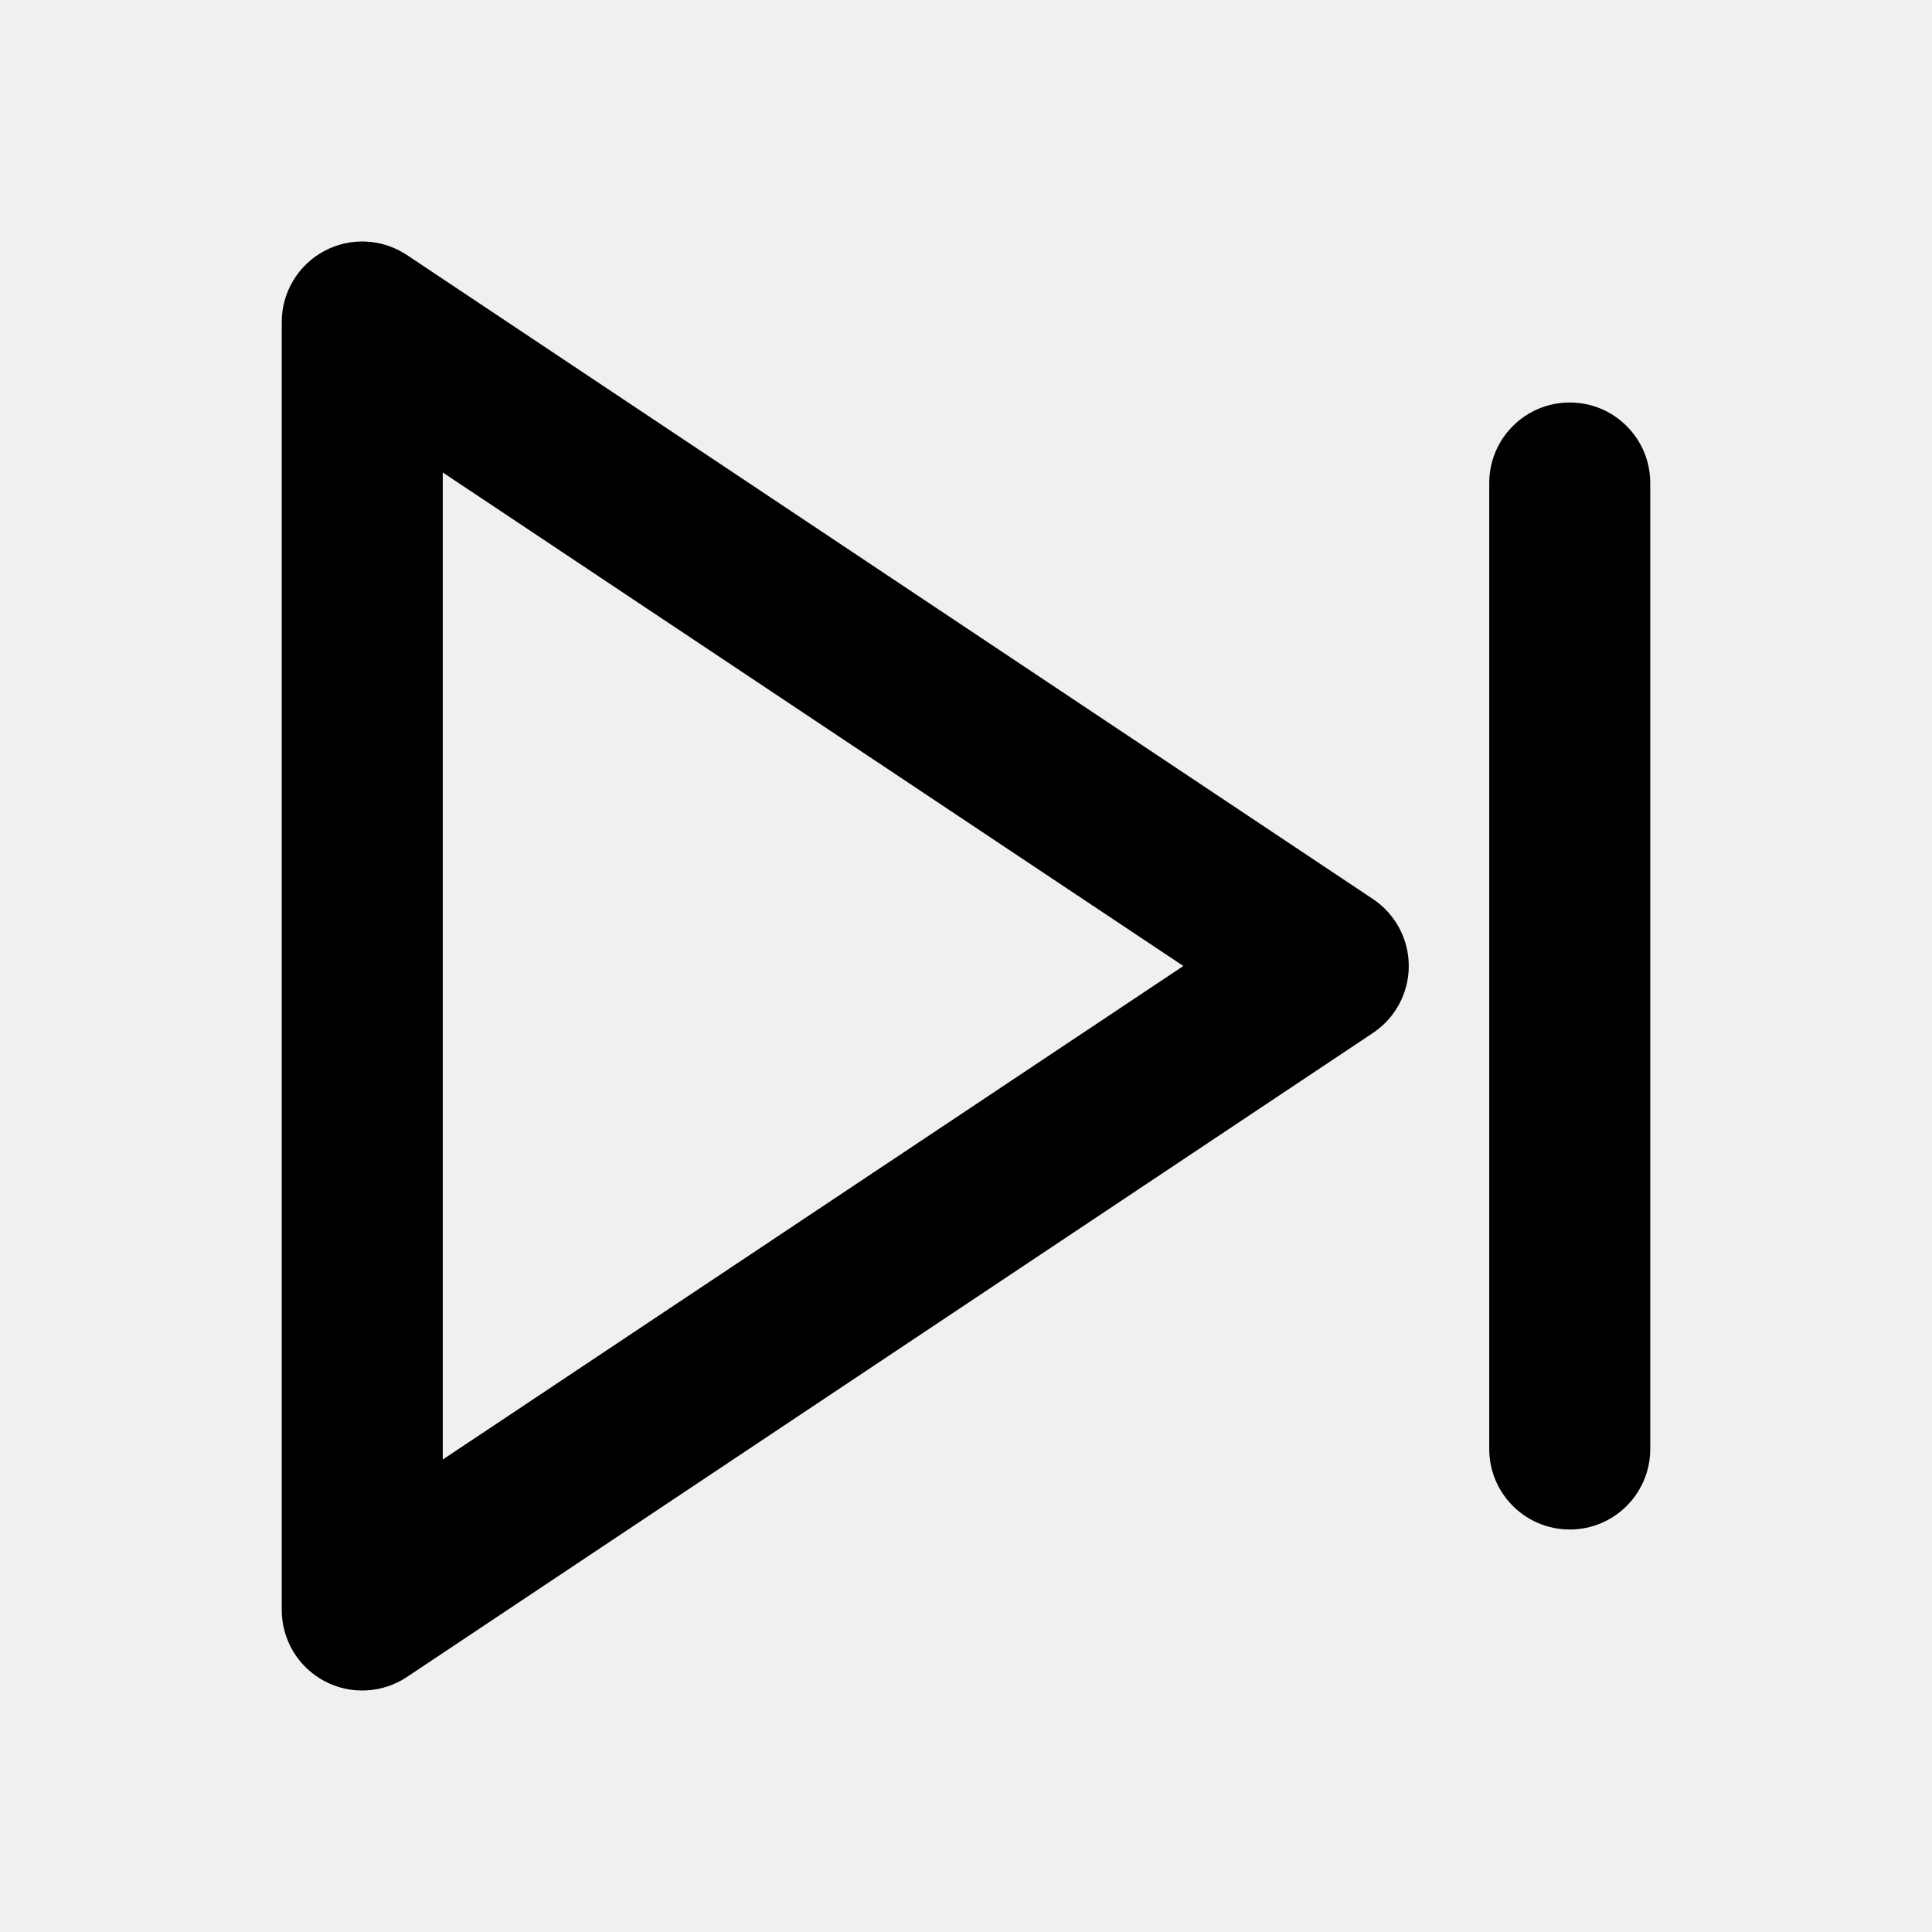
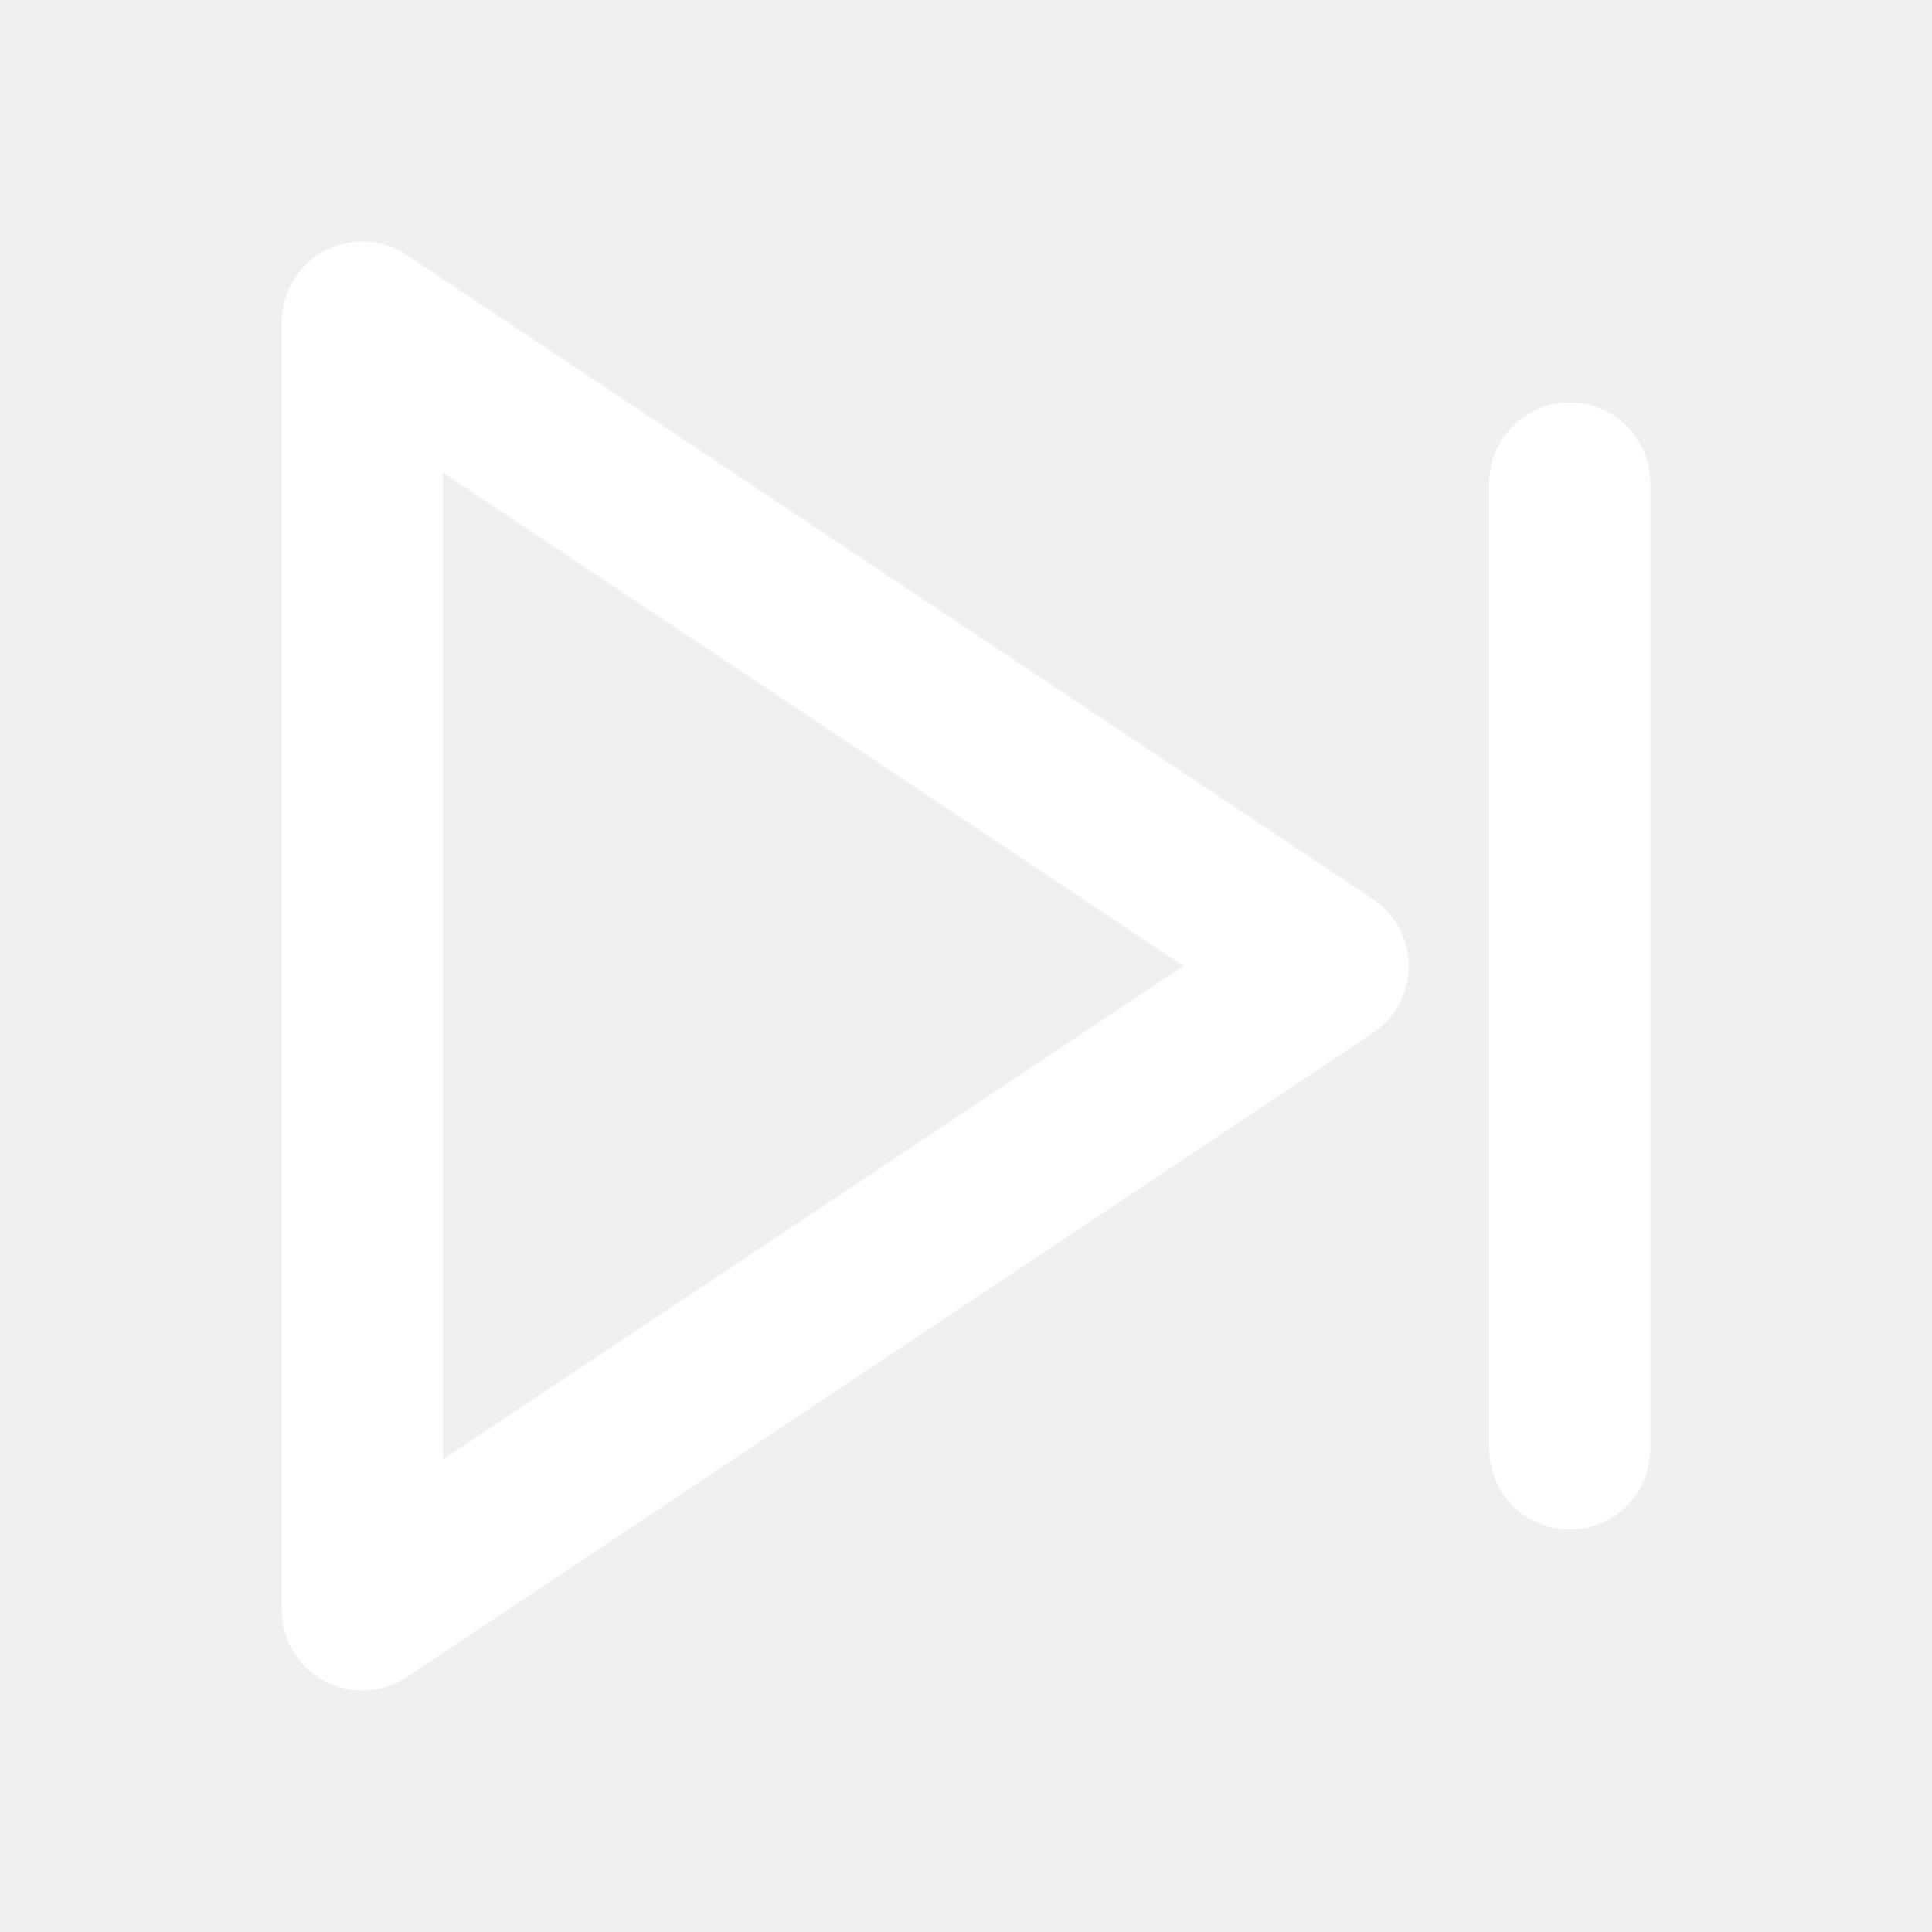
- <svg xmlns="http://www.w3.org/2000/svg" fill="#000000" width="800px" height="800px" viewBox="0 0 24 24">
+ <svg xmlns="http://www.w3.org/2000/svg" fill="white" width="800px" height="800px" viewBox="0 0 24 24">
  <path d="M4.028,20.882a1,1,0,0,0,1.027-.05l12-8a1,1,0,0,0,0-1.664l-12-8A1,1,0,0,0,3.5,4V20A1,1,0,0,0,4.028,20.882ZM5.5,5.869,14.7,12,5.5,18.131ZM18.5,18V6a1,1,0,0,1,2,0V18a1,1,0,0,1-2,0Z" />
</svg>
